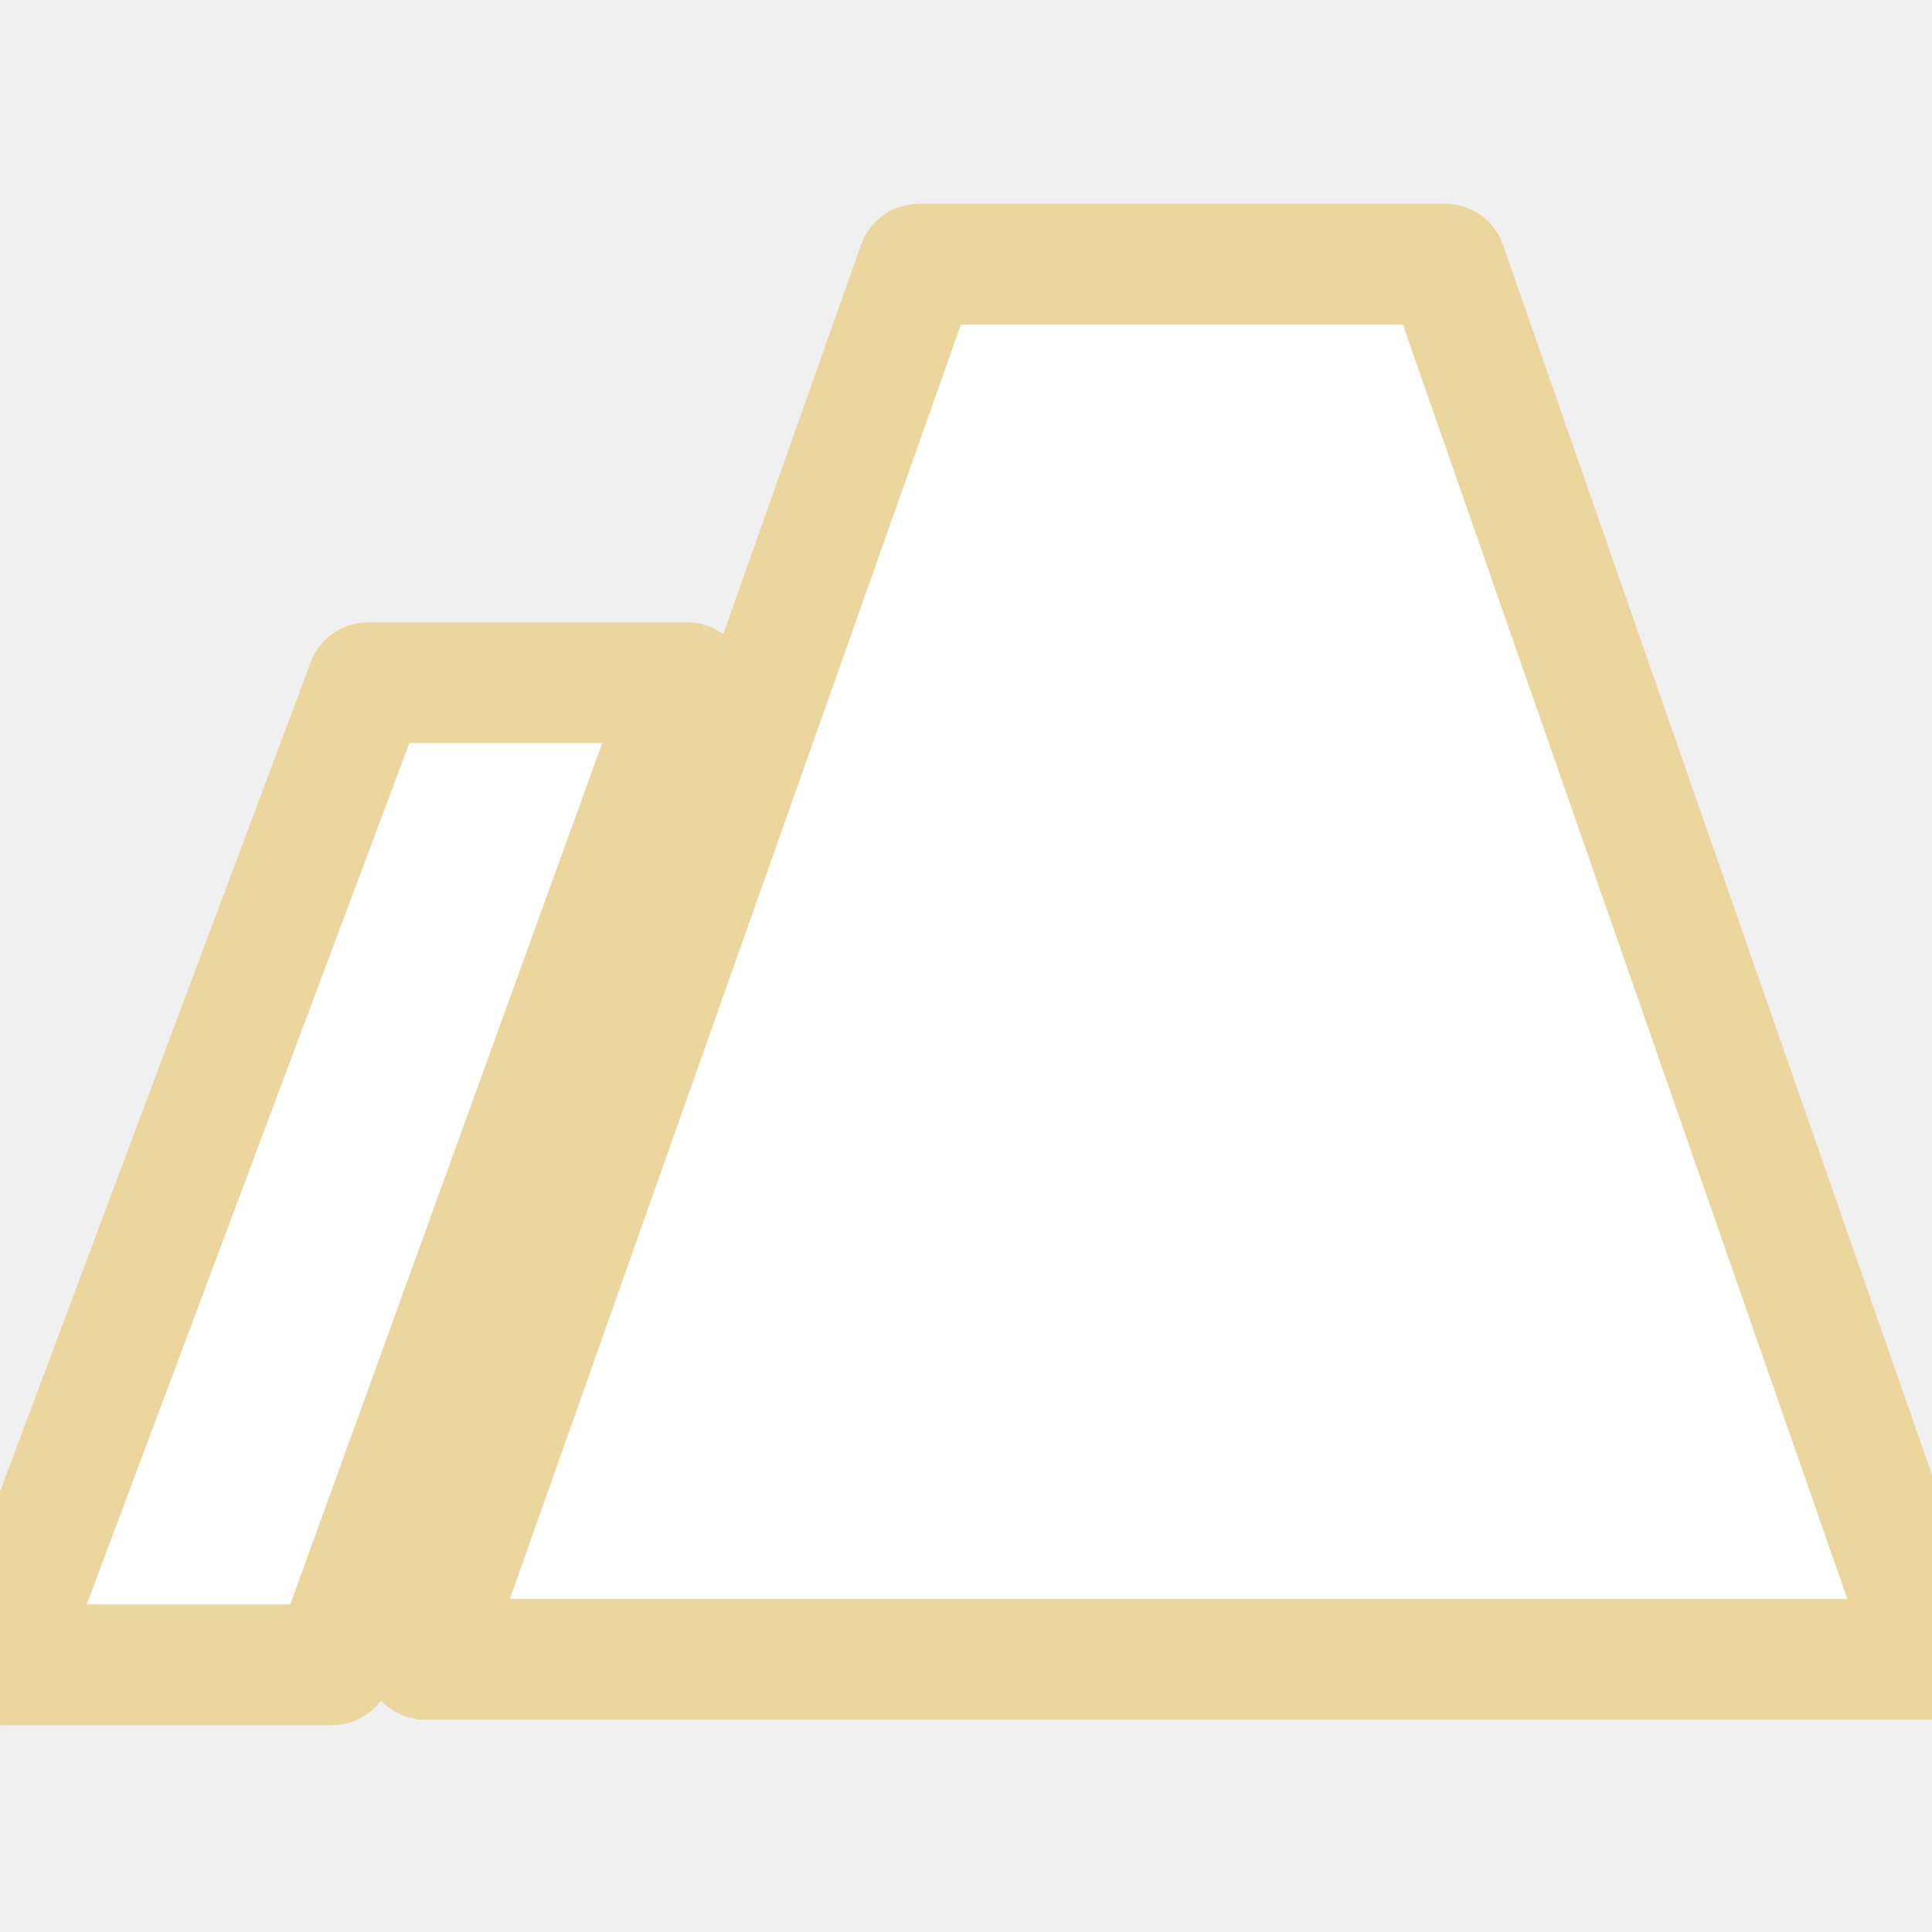
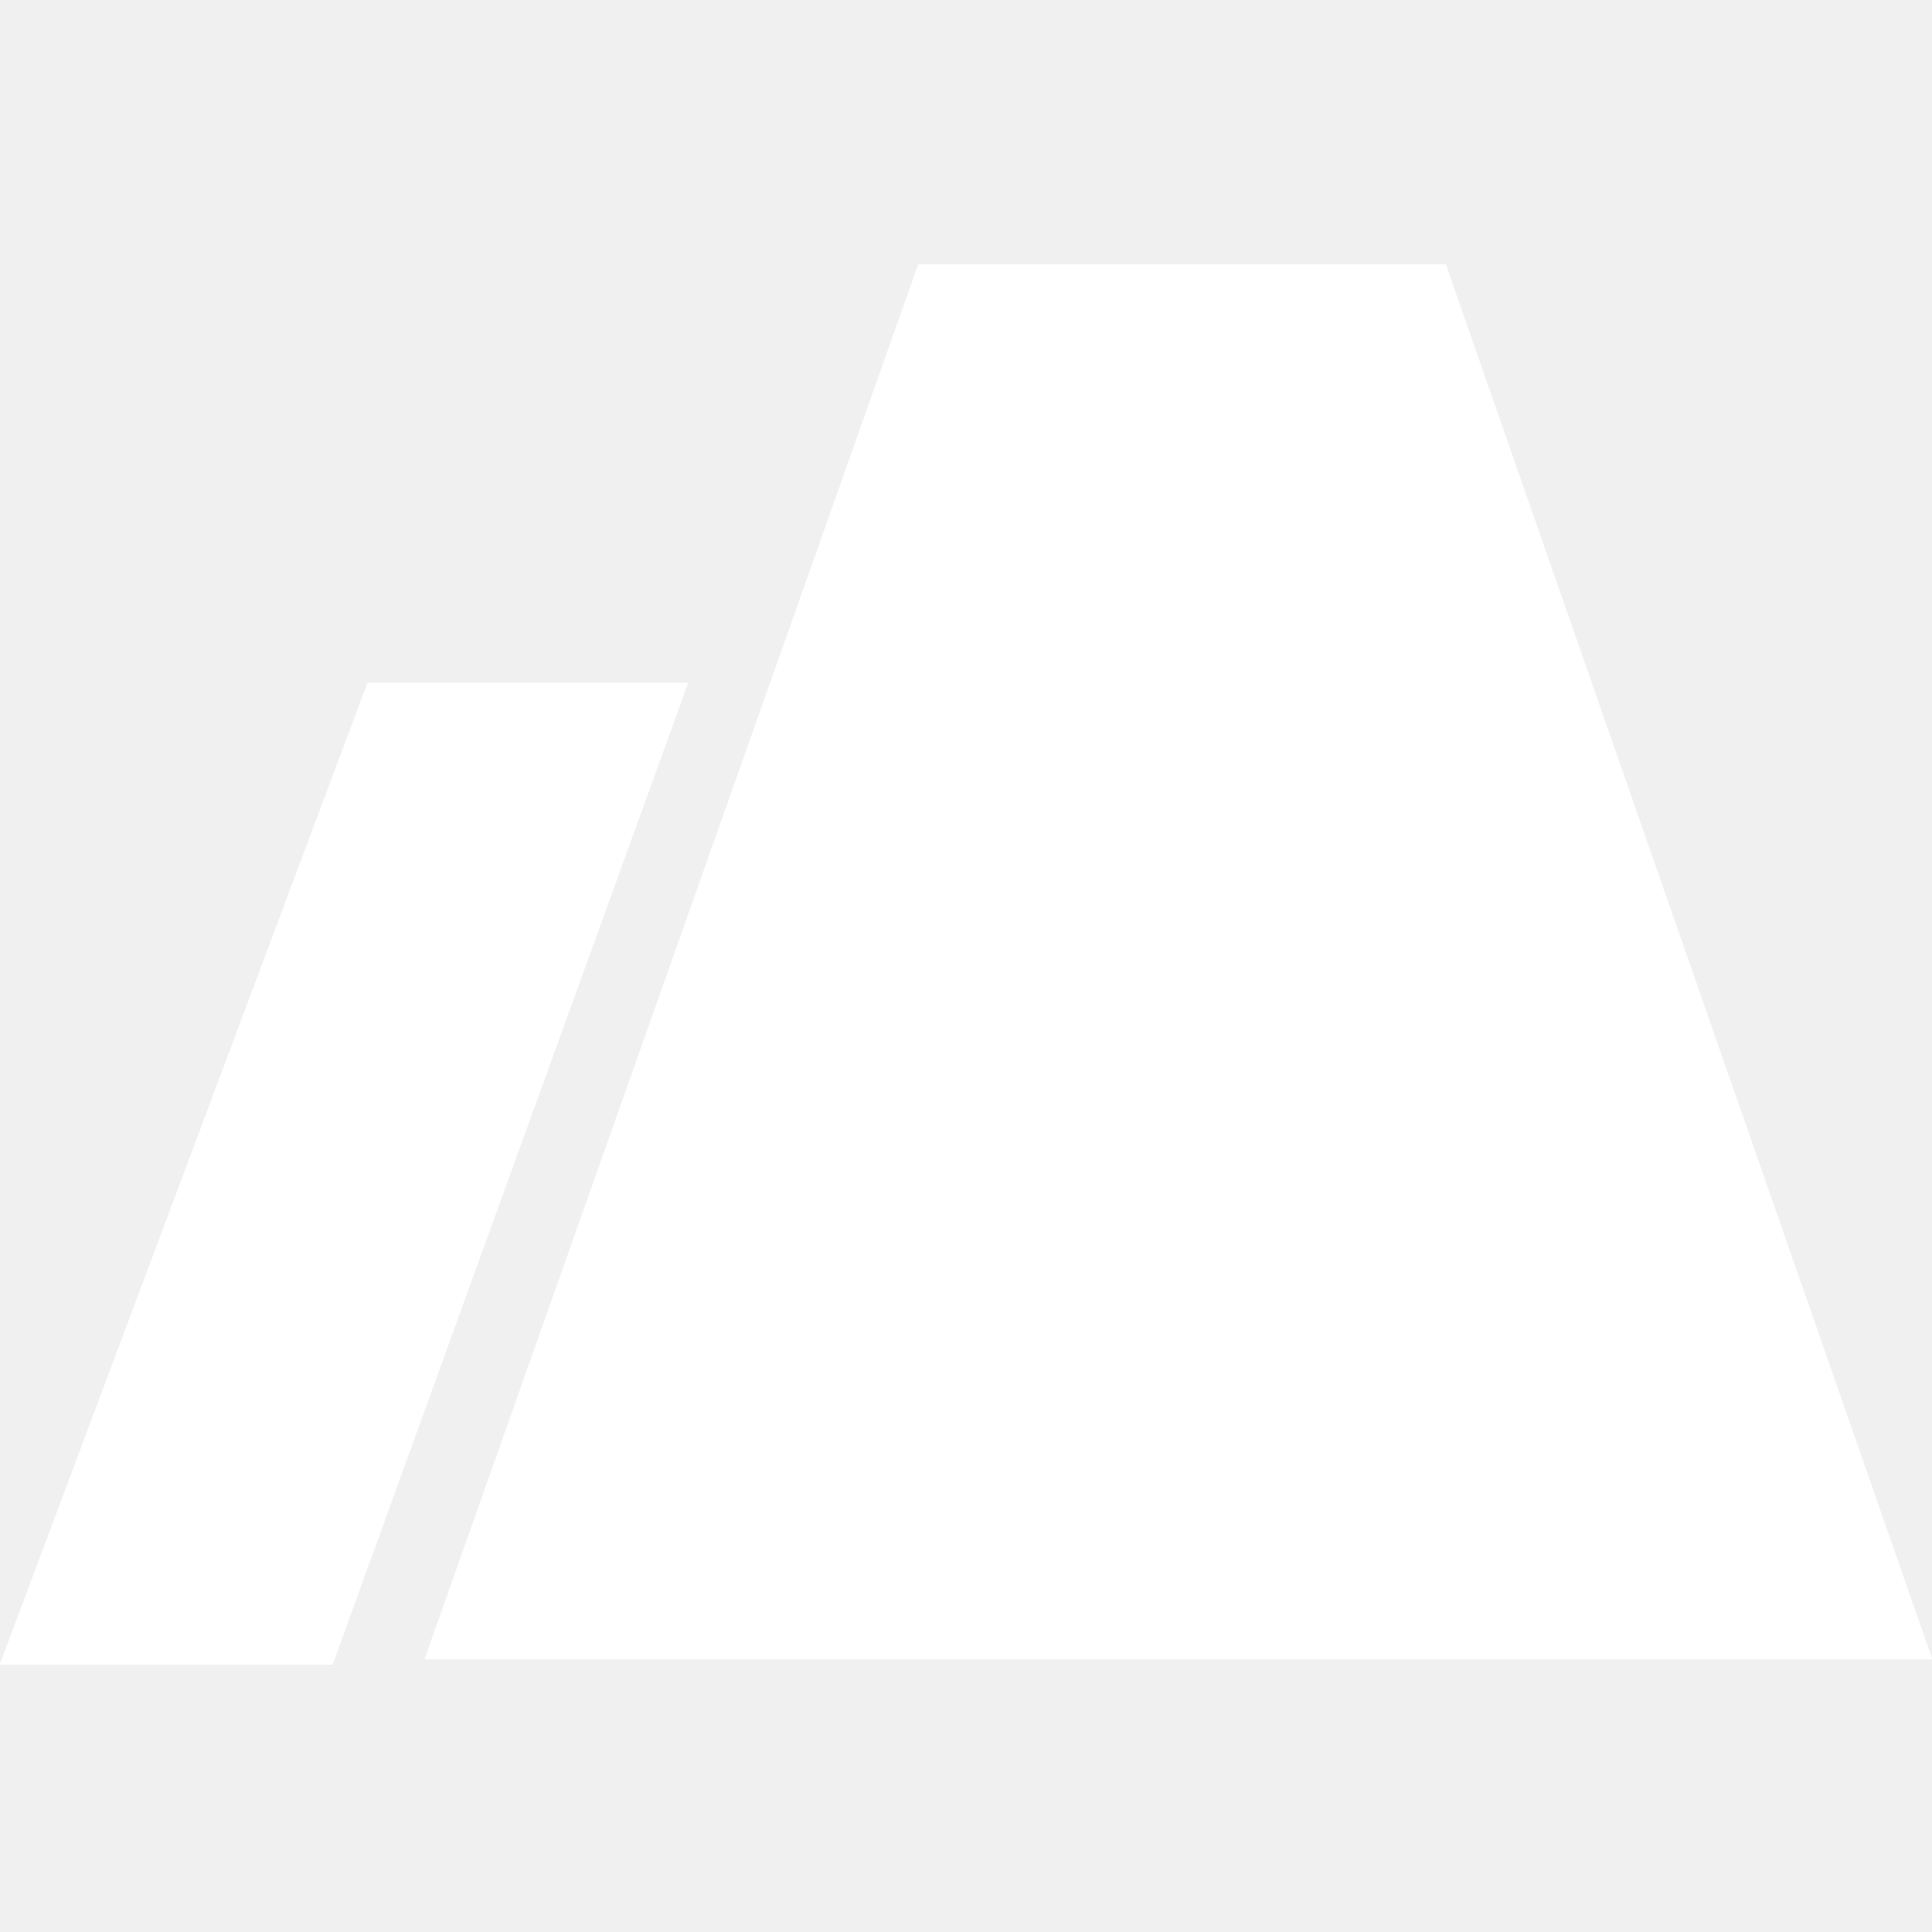
- <svg xmlns="http://www.w3.org/2000/svg" stroke="#ebd69d" width="100%" height="100%" viewBox="0 0 16 16" fill="none">
+ <svg xmlns="http://www.w3.org/2000/svg" width="100%" height="100%" viewBox="0 0 16 16" fill="white">
  <g clip-path="url(#clip0_743_876)">
-     <path fill-rule="evenodd" clip-rule="evenodd" d="M3.524 13.742C3.52 13.742 3.517 13.738 3.518 13.734L7.603 2.192C7.604 2.189 7.606 2.188 7.609 2.188H11.969C11.972 2.188 11.975 2.189 11.975 2.192L16 13.734C16.001 13.738 15.998 13.742 15.994 13.742H3.647H3.524ZM0.006 13.787C0.002 13.787 -0.001 13.783 0 13.779L3.042 5.658C3.043 5.656 3.046 5.654 3.048 5.654H5.691C5.696 5.654 5.699 5.658 5.697 5.662L2.756 13.783C2.755 13.786 2.752 13.787 2.75 13.787H0.006Z" fill="white" />
+     <path fill-rule="evenodd" clip-rule="evenodd" d="M3.524 13.742C3.52 13.742 3.517 13.738 3.518 13.734L7.603 2.192C7.604 2.189 7.606 2.188 7.609 2.188H11.969C11.972 2.188 11.975 2.189 11.975 2.192L16 13.734C16.001 13.738 15.998 13.742 15.994 13.742H3.647H3.524ZM0.006 13.787C0.002 13.787 -0.001 13.783 0 13.779L3.042 5.658C3.043 5.656 3.046 5.654 3.048 5.654H5.691C5.696 5.654 5.699 5.658 5.697 5.662L2.756 13.783C2.755 13.786 2.752 13.787 2.75 13.787H0.006Z" />
  </g>
  <defs>
    <clipPath id="clip0_743_876">
      <rect width="100%" height="100%" fill="white" />
    </clipPath>
  </defs>
</svg>
